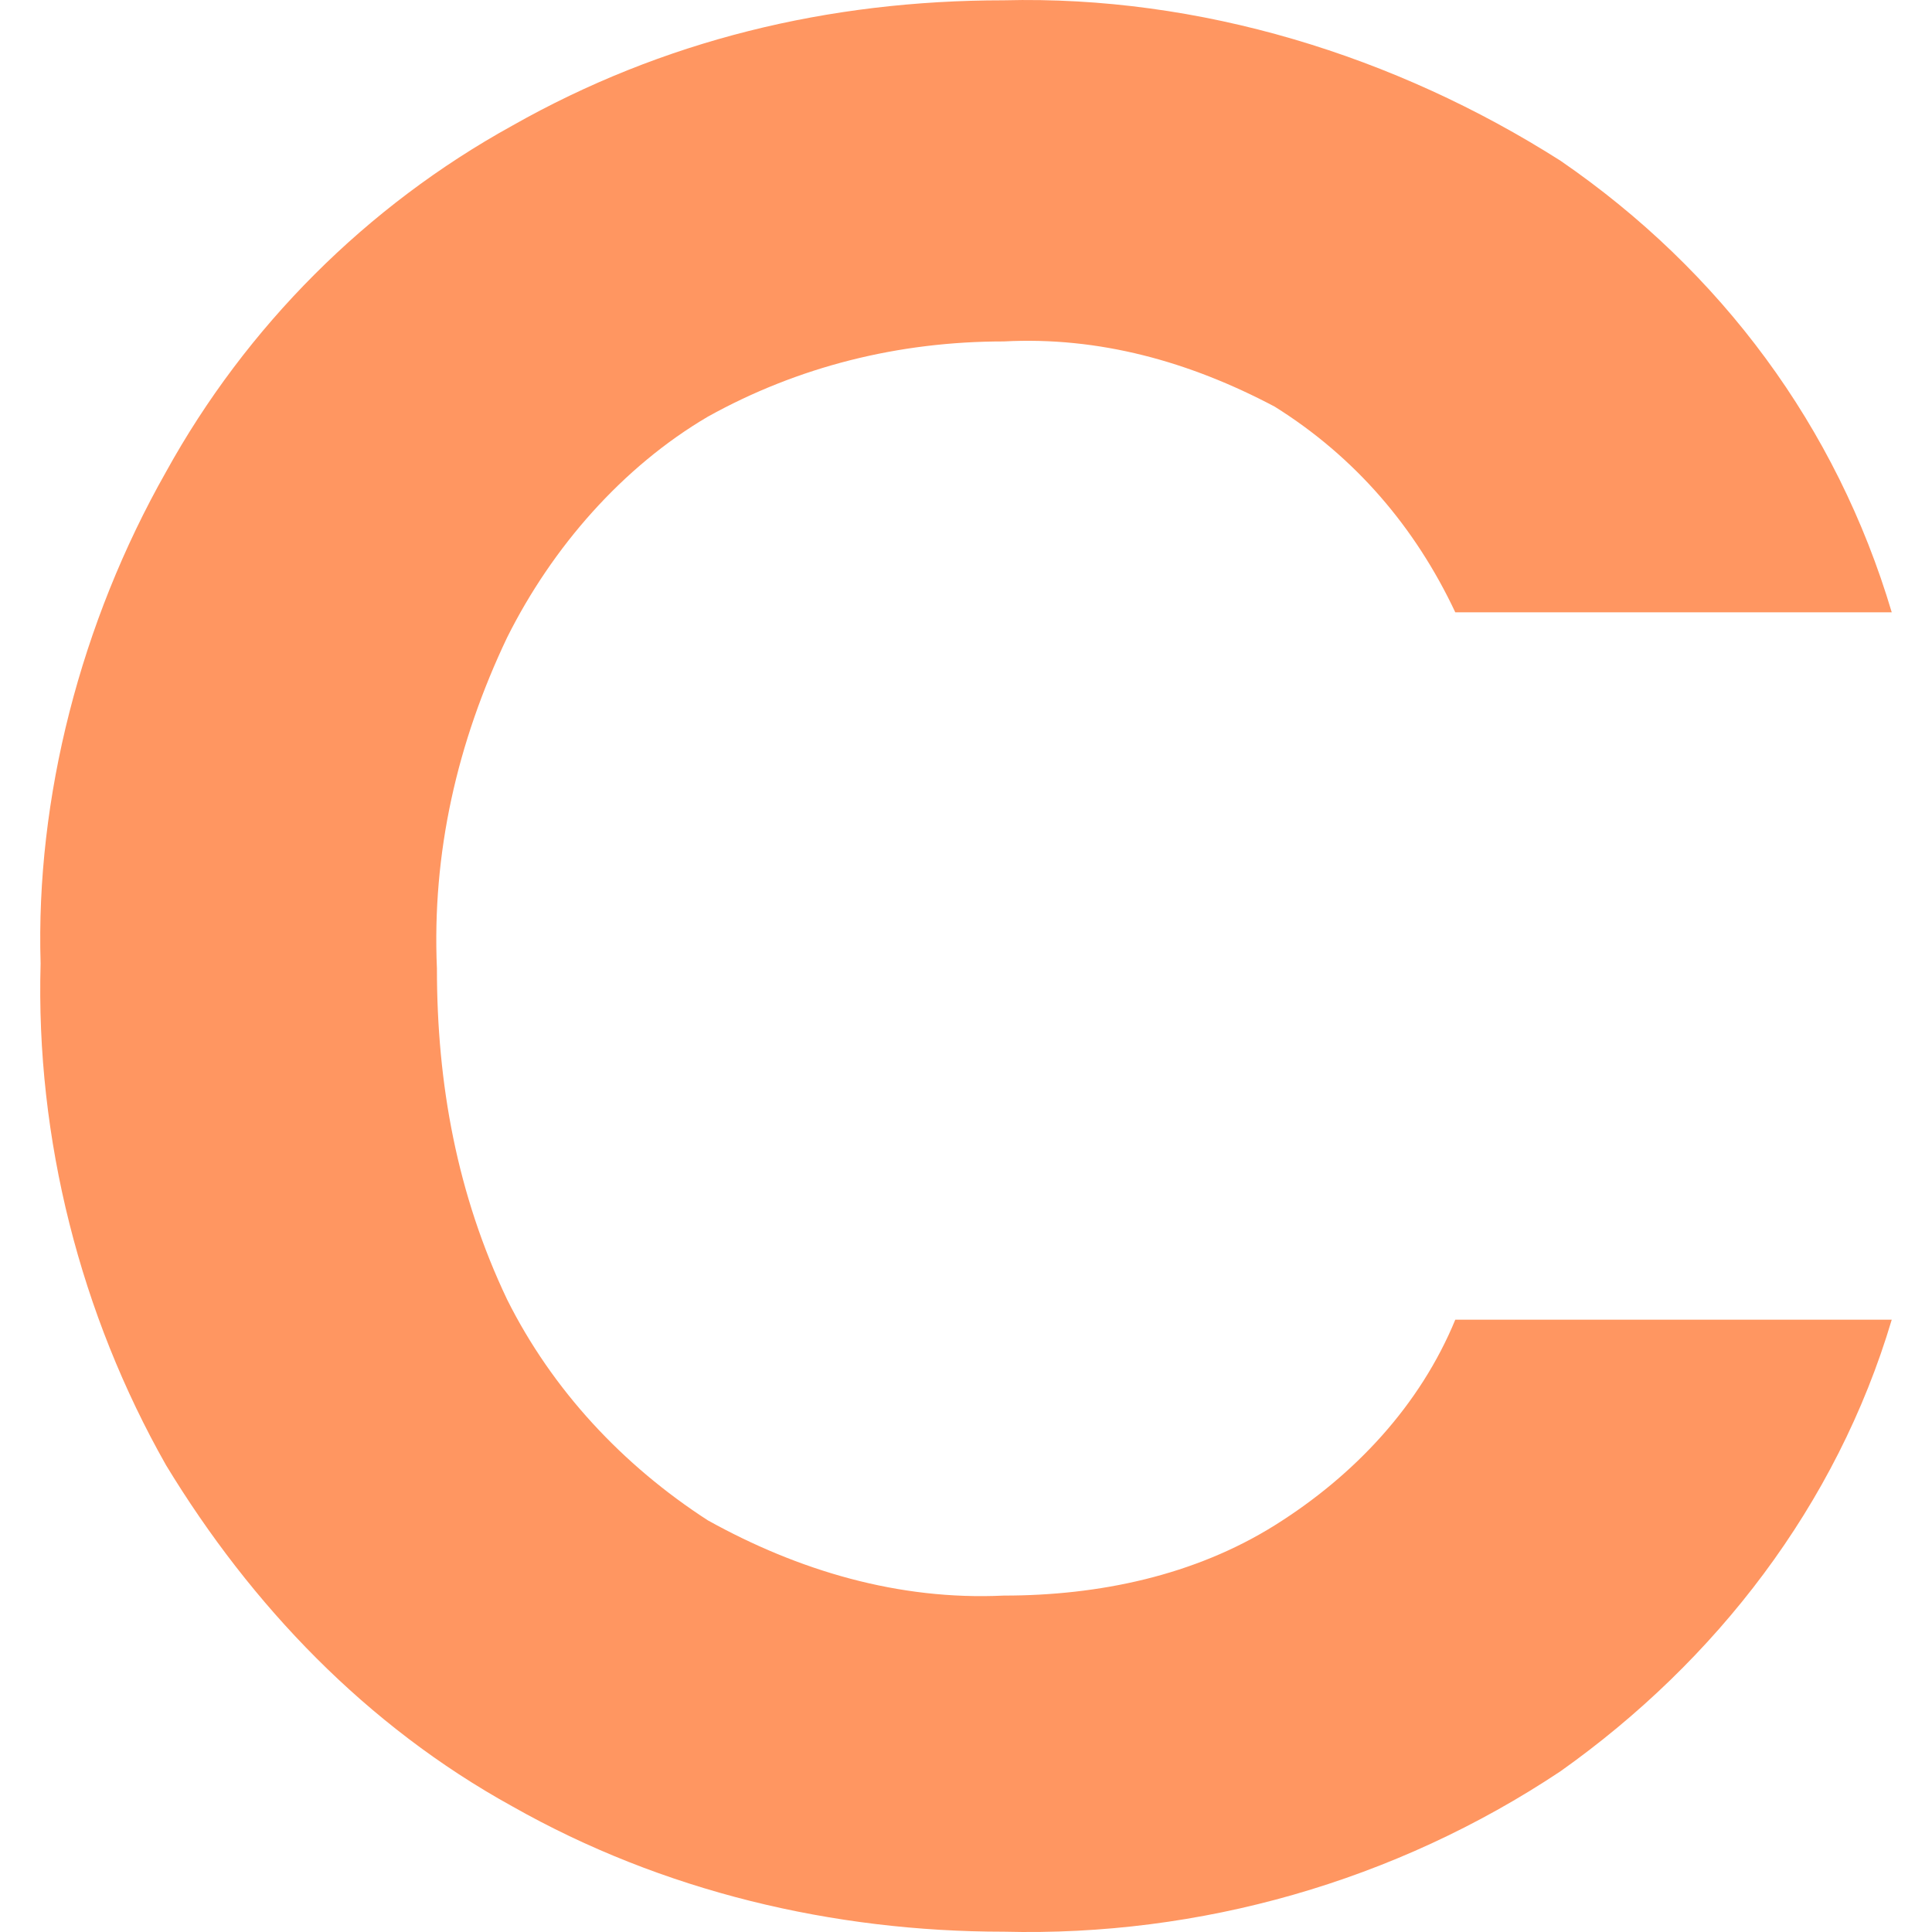
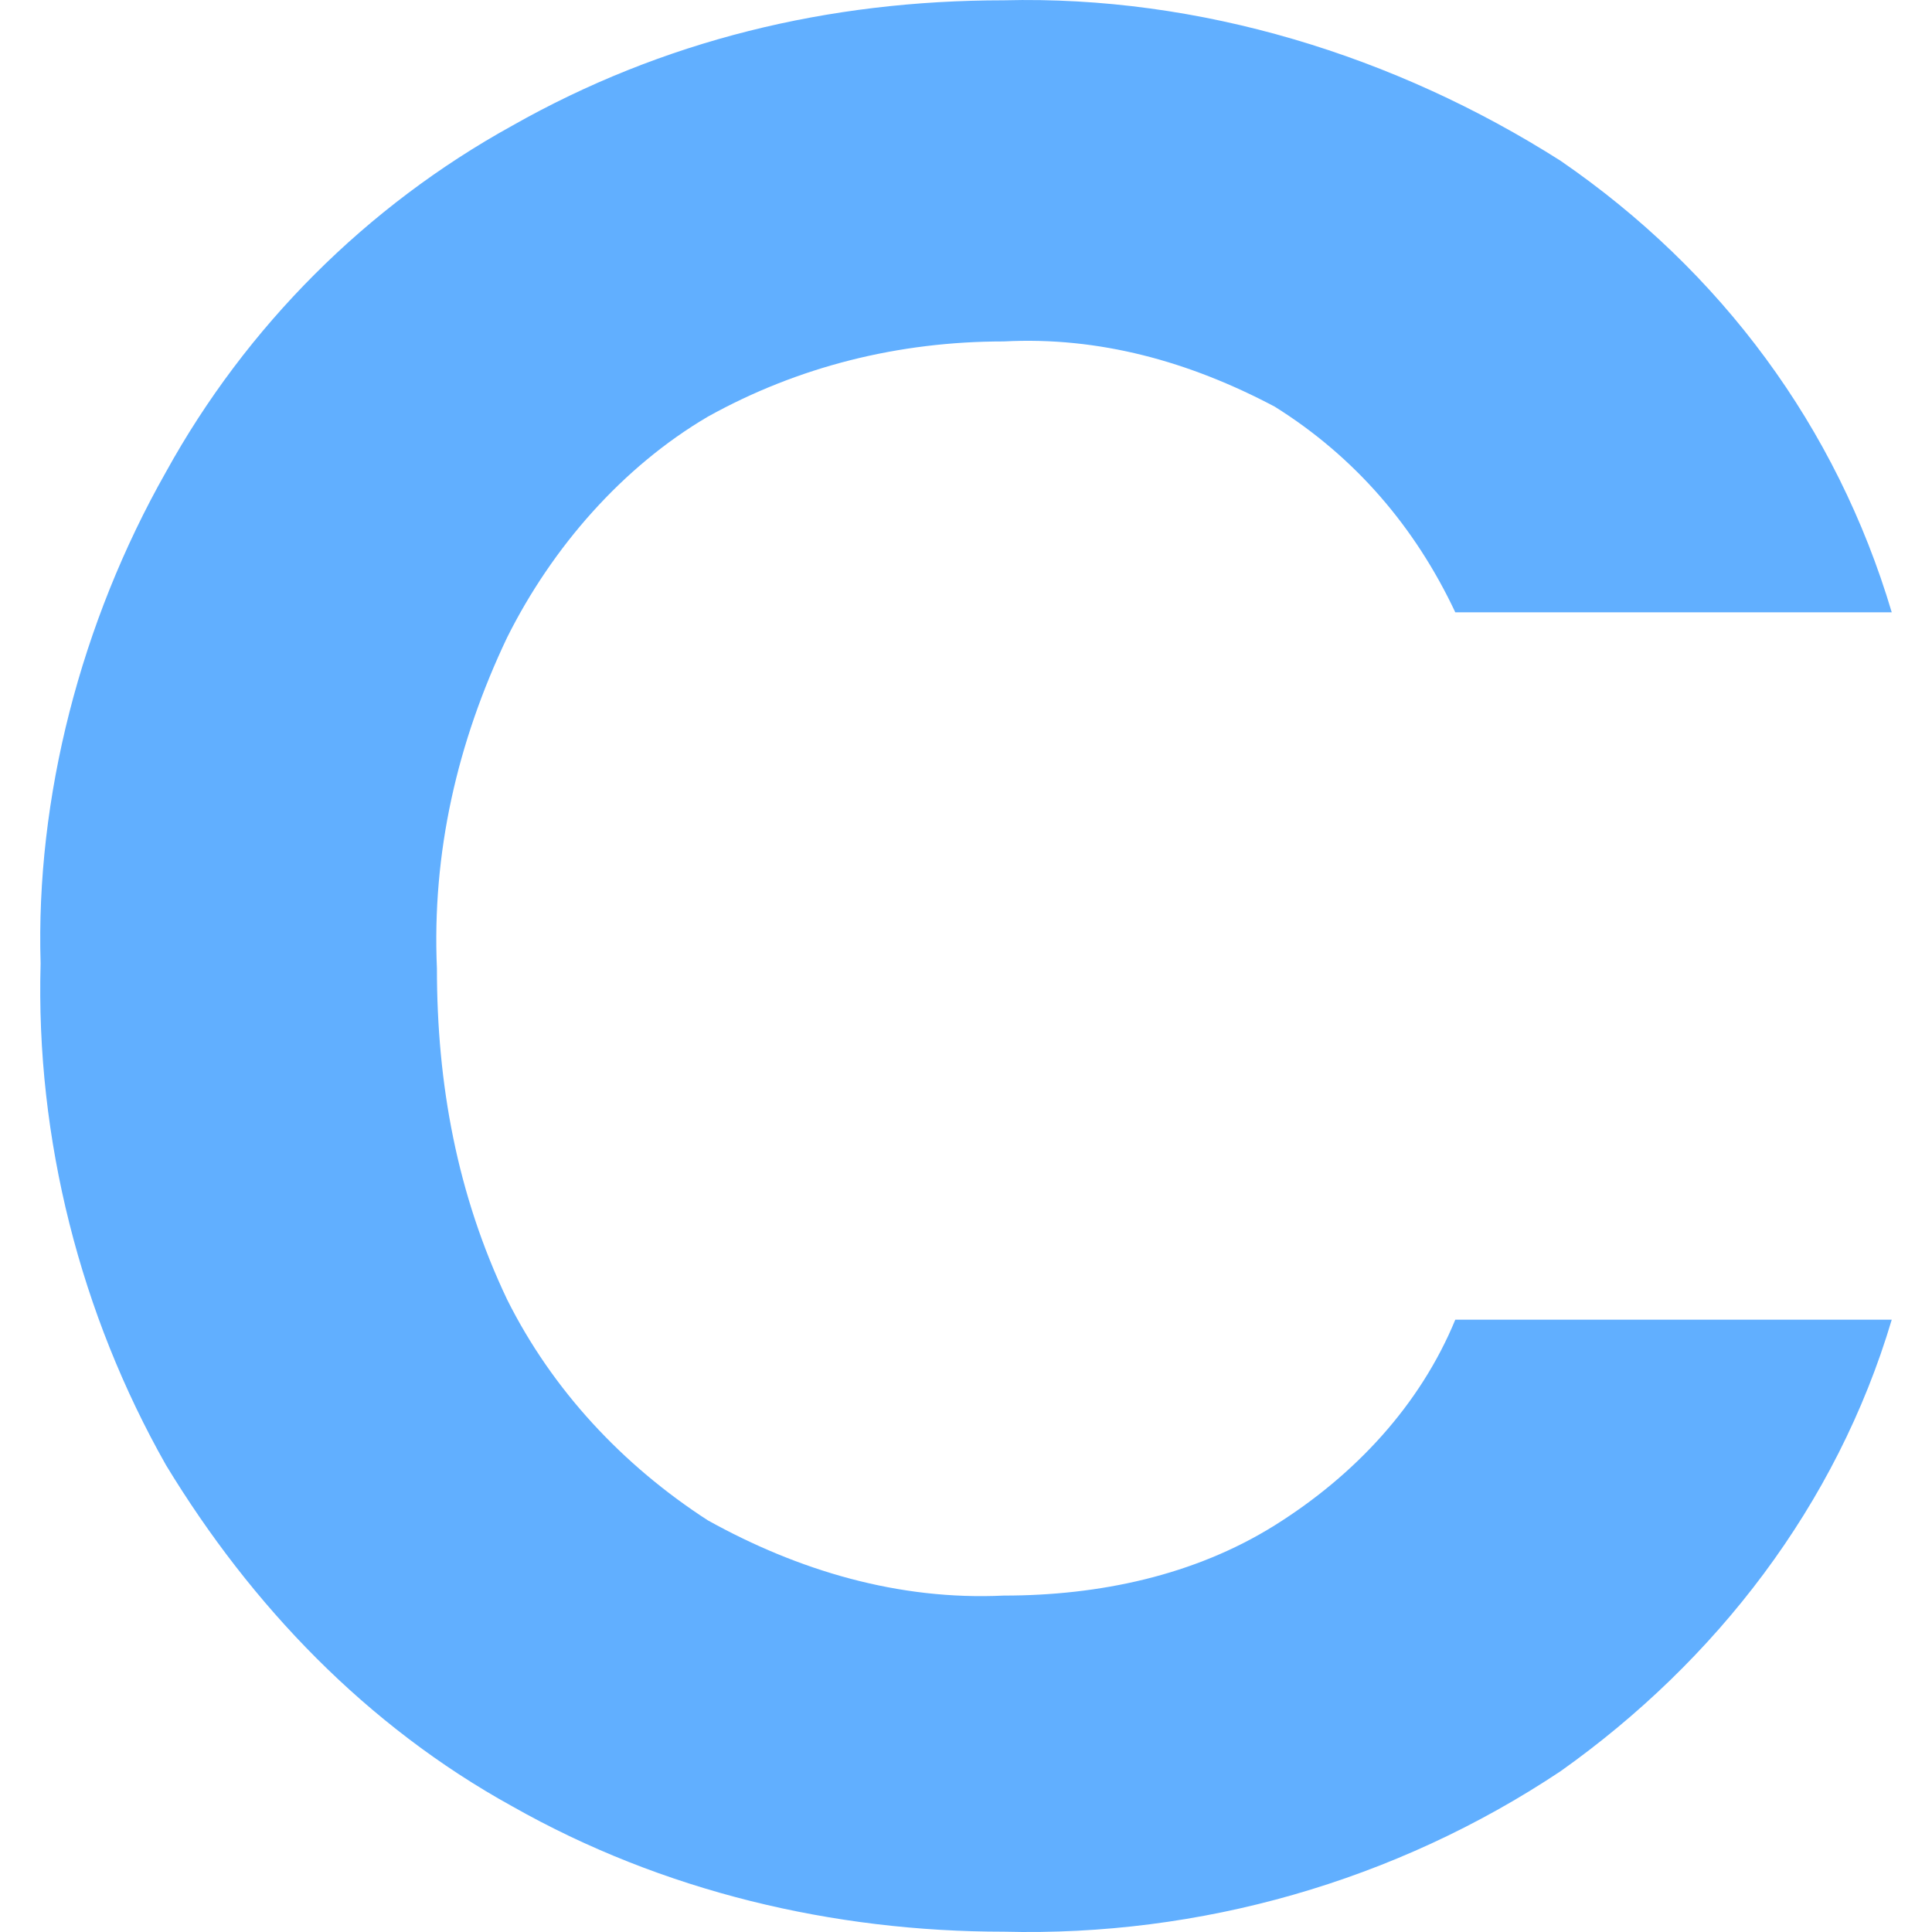
<svg xmlns="http://www.w3.org/2000/svg" viewBox="-0.007 -0.006 36.907 38.512" width="32px" height="32px">
  <defs>
    <style type="text/css">
- 			.st0{fill:#95B4AF;}
+ 			.st0{fill:#61AFFF;}
		</style>
  </defs>
-   <path class="st0" d="M2.5,9.4c1.6-2.9,4-5.3,6.9-6.9c3-1.7,6.3-2.5,9.8-2.5c3.9-0.1,7.8,1.1,11.1,3.2c3.2,2.2,5.5,5.3,6.6,9h-8.7 c-0.8-1.7-2-3.1-3.6-4.1c-1.7-0.9-3.5-1.4-5.4-1.3c-2.1,0-4.1,0.5-5.9,1.5c-1.7,1-3.1,2.6-4,4.4c-1,2.1-1.5,4.3-1.4,6.6 c0,2.3,0.4,4.5,1.4,6.6c0.9,1.8,2.3,3.3,4,4.4c1.8,1,3.8,1.6,5.9,1.5c1.9,0,3.8-0.4,5.4-1.4c1.6-1,2.9-2.4,3.6-4.1h8.7 c-1.1,3.7-3.5,6.8-6.6,9c-3.3,2.2-7.2,3.3-11.1,3.2c-3.4,0-6.8-0.8-9.8-2.5c-2.9-1.6-5.2-4-6.9-6.8c-1.7-3-2.6-6.5-2.5-10 C-0.1,15.9,0.8,12.4,2.5,9.4z" id="object-0" style="fill: rgb(255, 150, 97);" />
+   <path class="st0" d="M2.5,9.4c1.6-2.9,4-5.3,6.9-6.9c3-1.7,6.3-2.5,9.8-2.5c3.9-0.1,7.8,1.1,11.1,3.2c3.2,2.2,5.5,5.3,6.6,9h-8.7 c-0.8-1.7-2-3.1-3.6-4.1c-1.7-0.9-3.5-1.4-5.4-1.3c-2.1,0-4.1,0.5-5.9,1.5c-1.7,1-3.1,2.6-4,4.4c-1,2.1-1.5,4.3-1.4,6.6 c0,2.3,0.4,4.5,1.4,6.6c0.9,1.8,2.3,3.3,4,4.4c1.8,1,3.8,1.6,5.9,1.5c1.9,0,3.8-0.4,5.4-1.4c1.6-1,2.9-2.4,3.6-4.1h8.7 c-1.1,3.7-3.5,6.8-6.6,9c-3.3,2.2-7.2,3.3-11.1,3.2c-3.4,0-6.8-0.8-9.8-2.5c-2.9-1.6-5.2-4-6.9-6.8c-1.7-3-2.6-6.5-2.5-10 C-0.1,15.9,0.8,12.4,2.5,9.4z" id="object-0" style="fill: rgb(97,175,255);" />
</svg>
